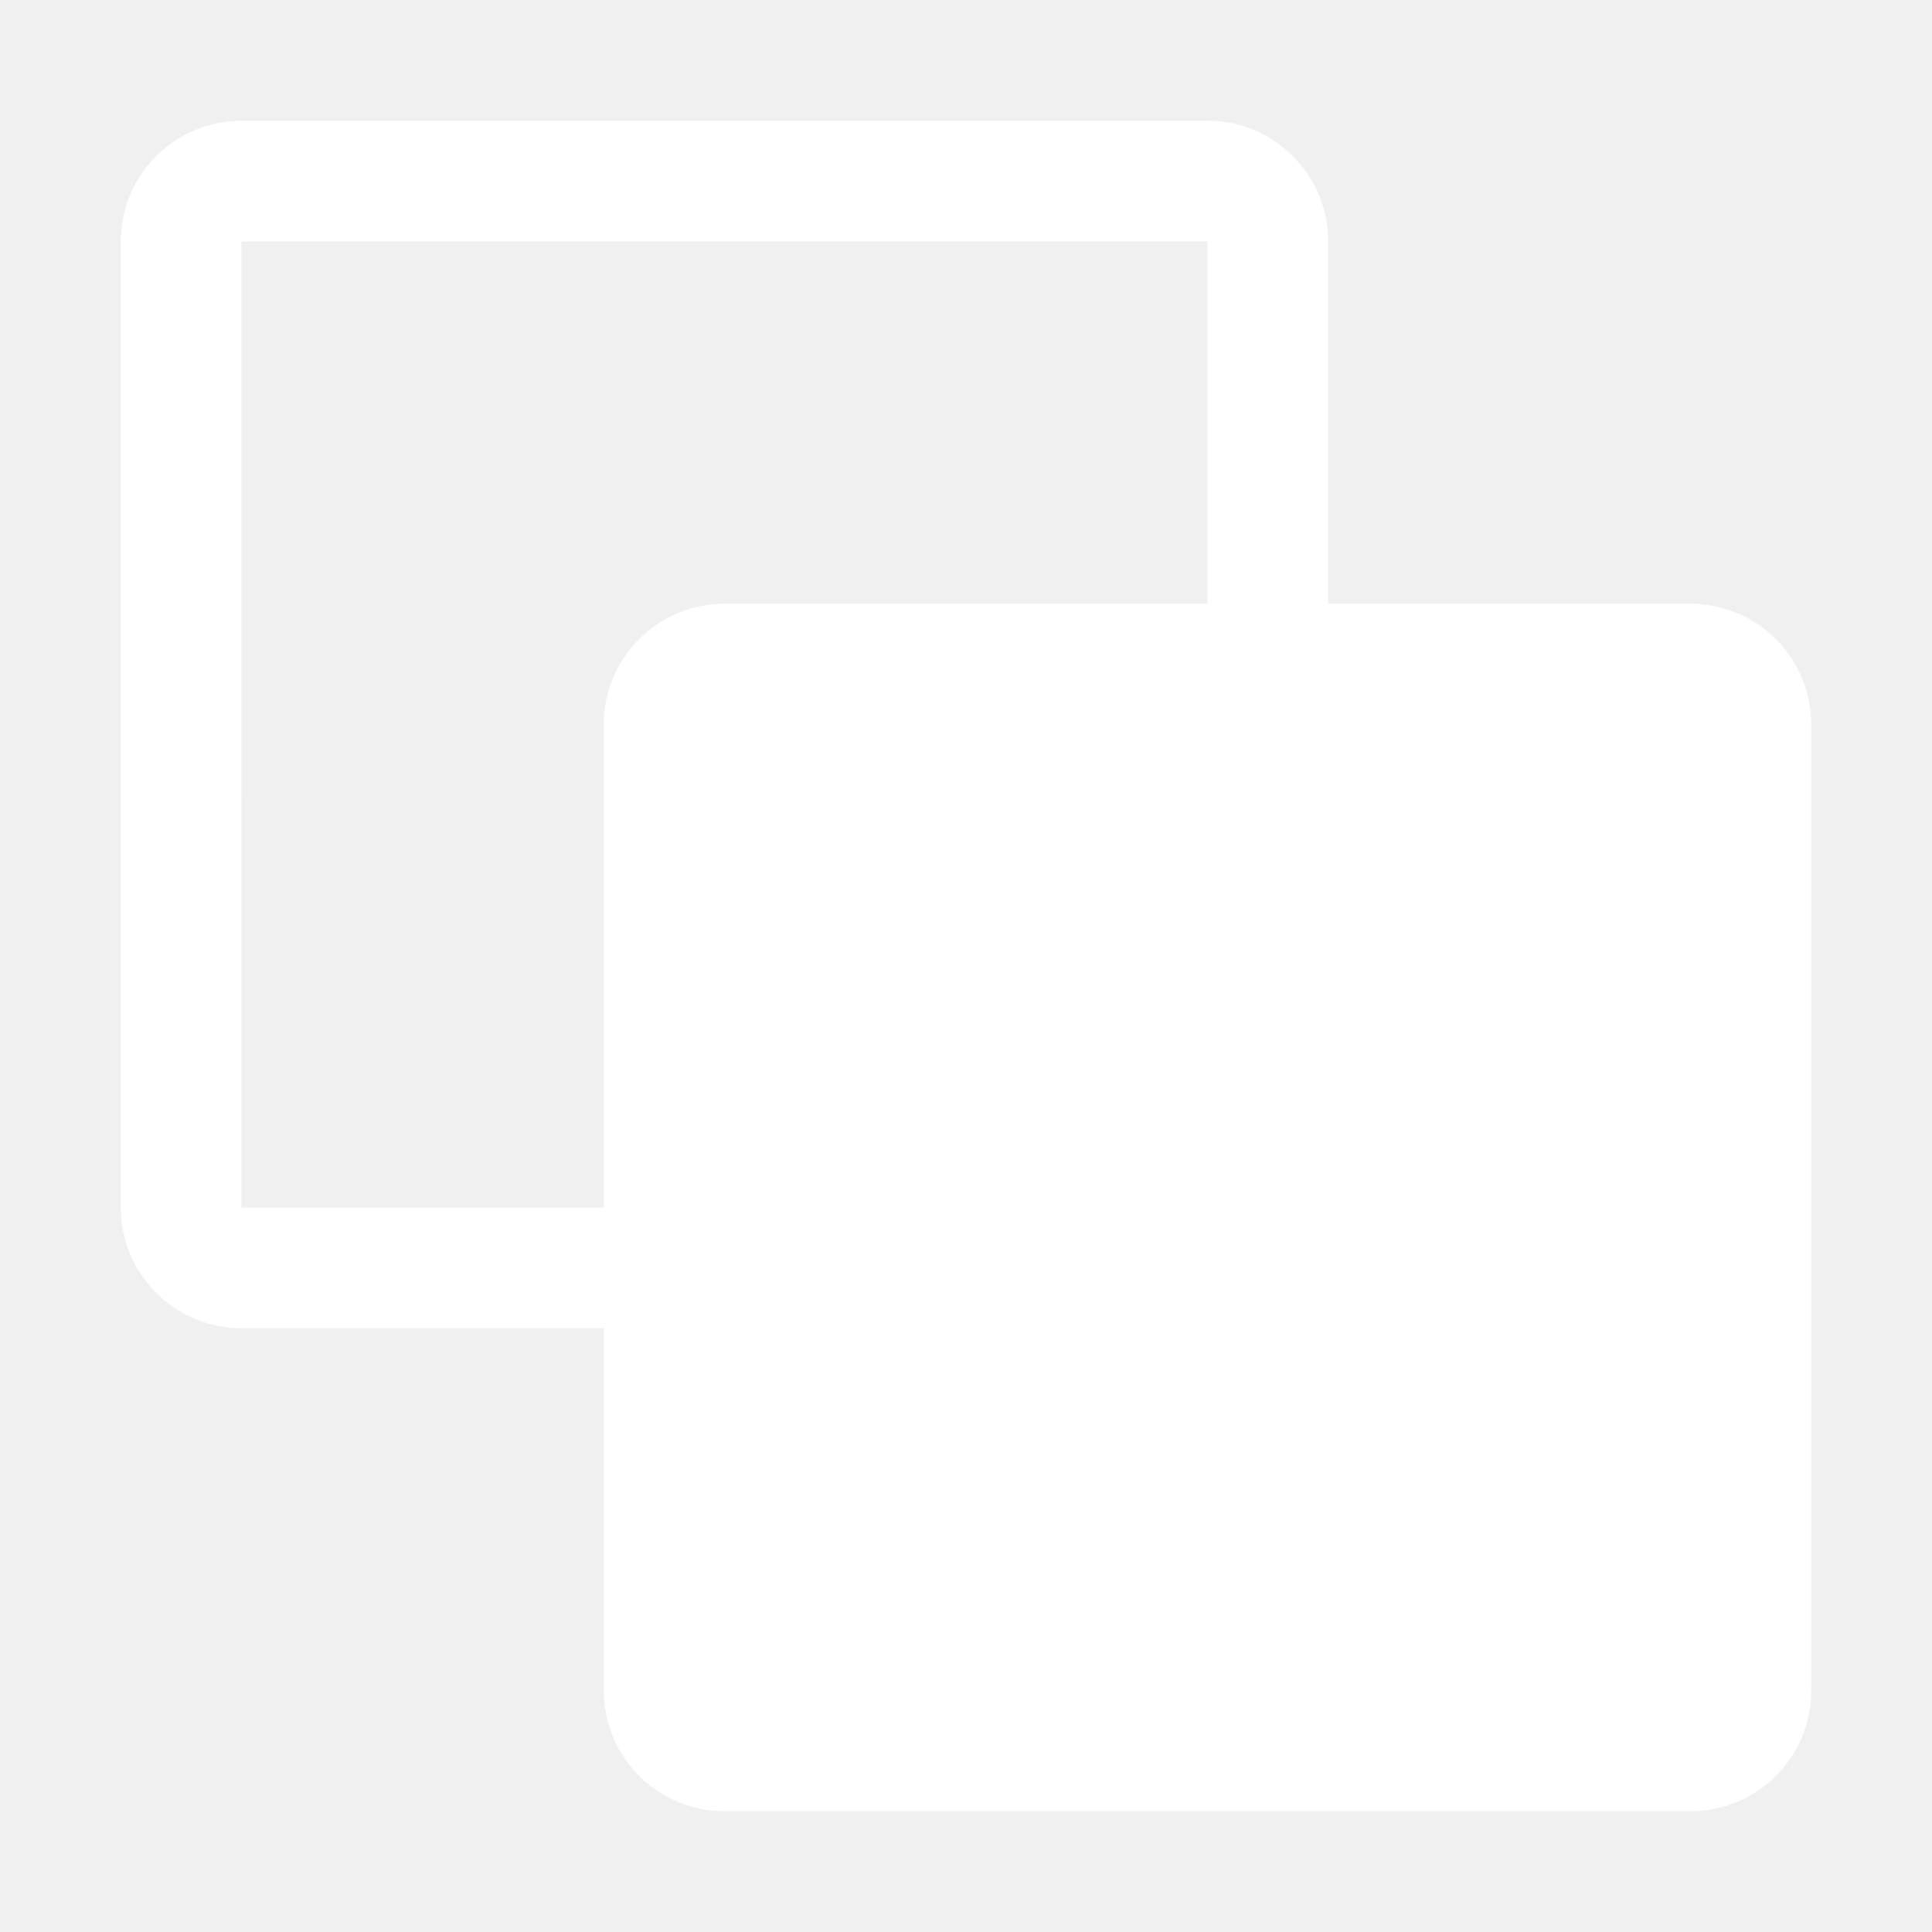
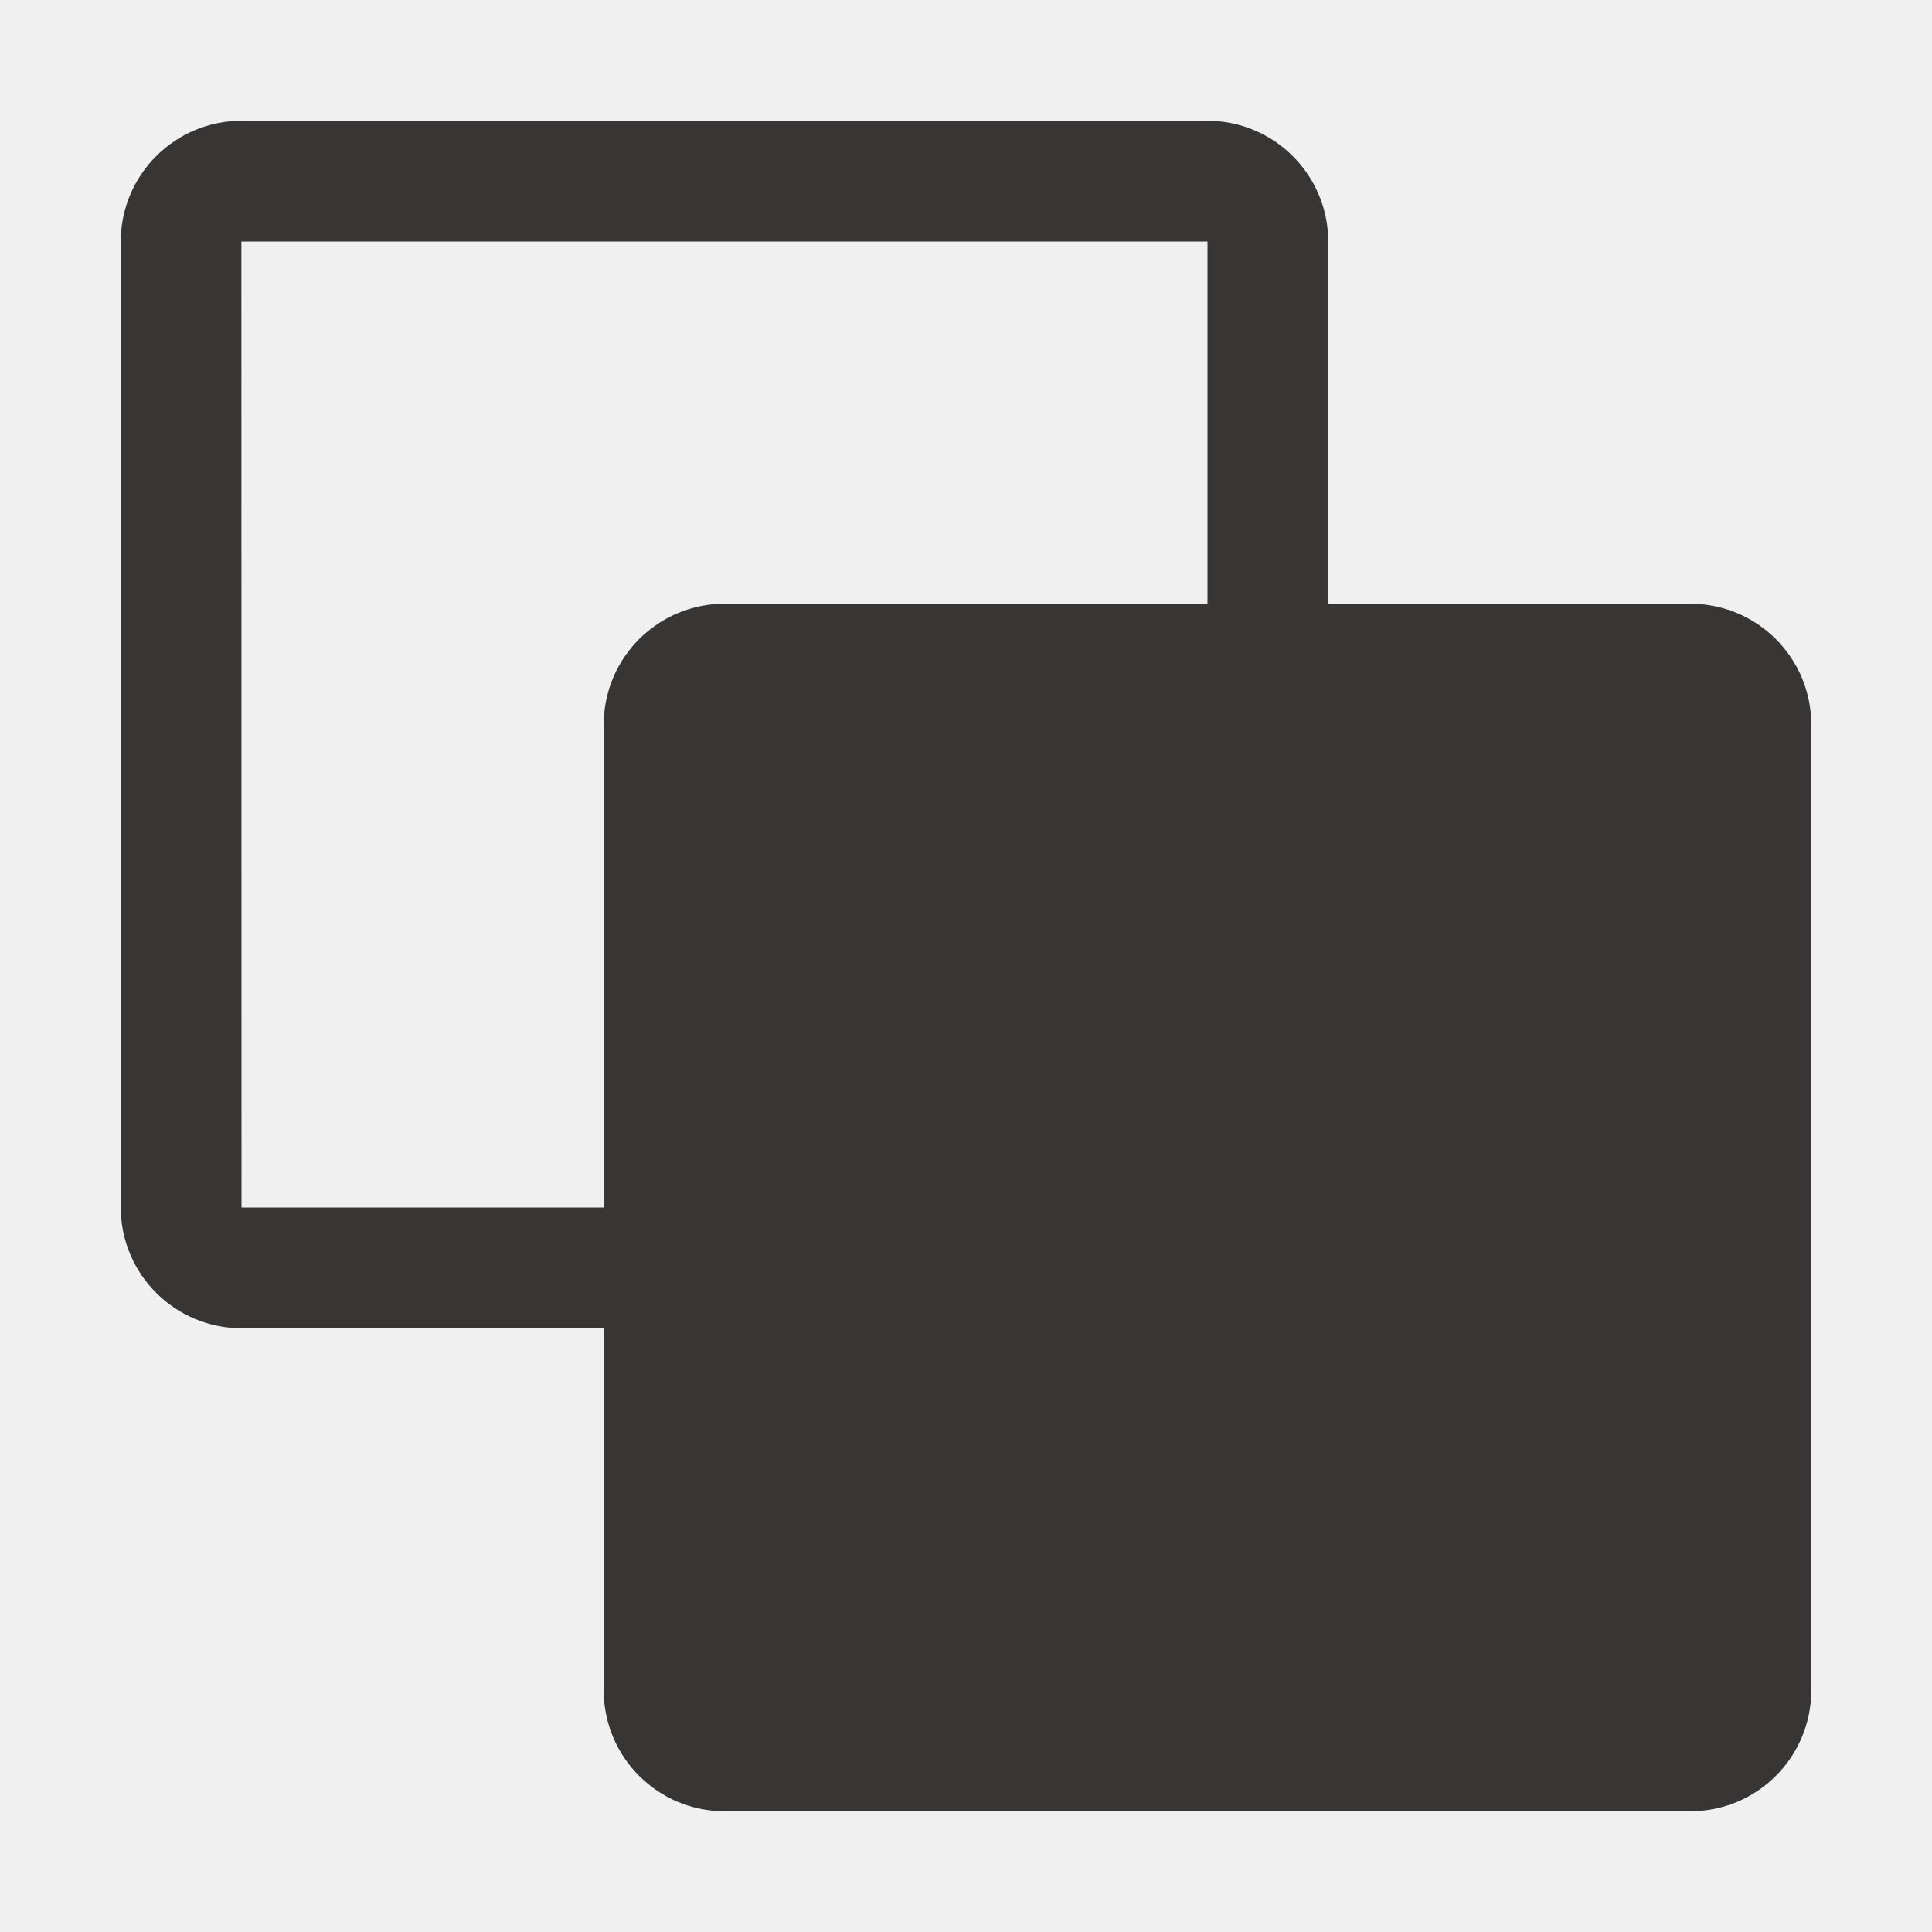
- <svg xmlns="http://www.w3.org/2000/svg" fill="#fff" width="800px" height="800px" viewBox="0 0 32 32" id="icon">
+ <svg xmlns="http://www.w3.org/2000/svg" fill="#383535" width="800px" height="800px" viewBox="0 0 32 32" id="icon">
  <defs>
    <style>
      .cls-1 {
        fill: none;
      }
    </style>
  </defs>
  <path d="M28,10H22V4a2.002,2.002,0,0,0-2-2H4A2.002,2.002,0,0,0,2,4V20a2.002,2.002,0,0,0,2,2h6v6a2,2,0,0,0,2,2H28a2,2,0,0,0,2-2V12A2,2,0,0,0,28,10ZM4,20,3.998,4H20v6H12a2,2,0,0,0-2,2v8Z" />
  <rect id="_Transparent_Rectangle_" data-name="&lt;Transparent Rectangle&gt;" class="cls-1" width="32" height="32" />
</svg>
